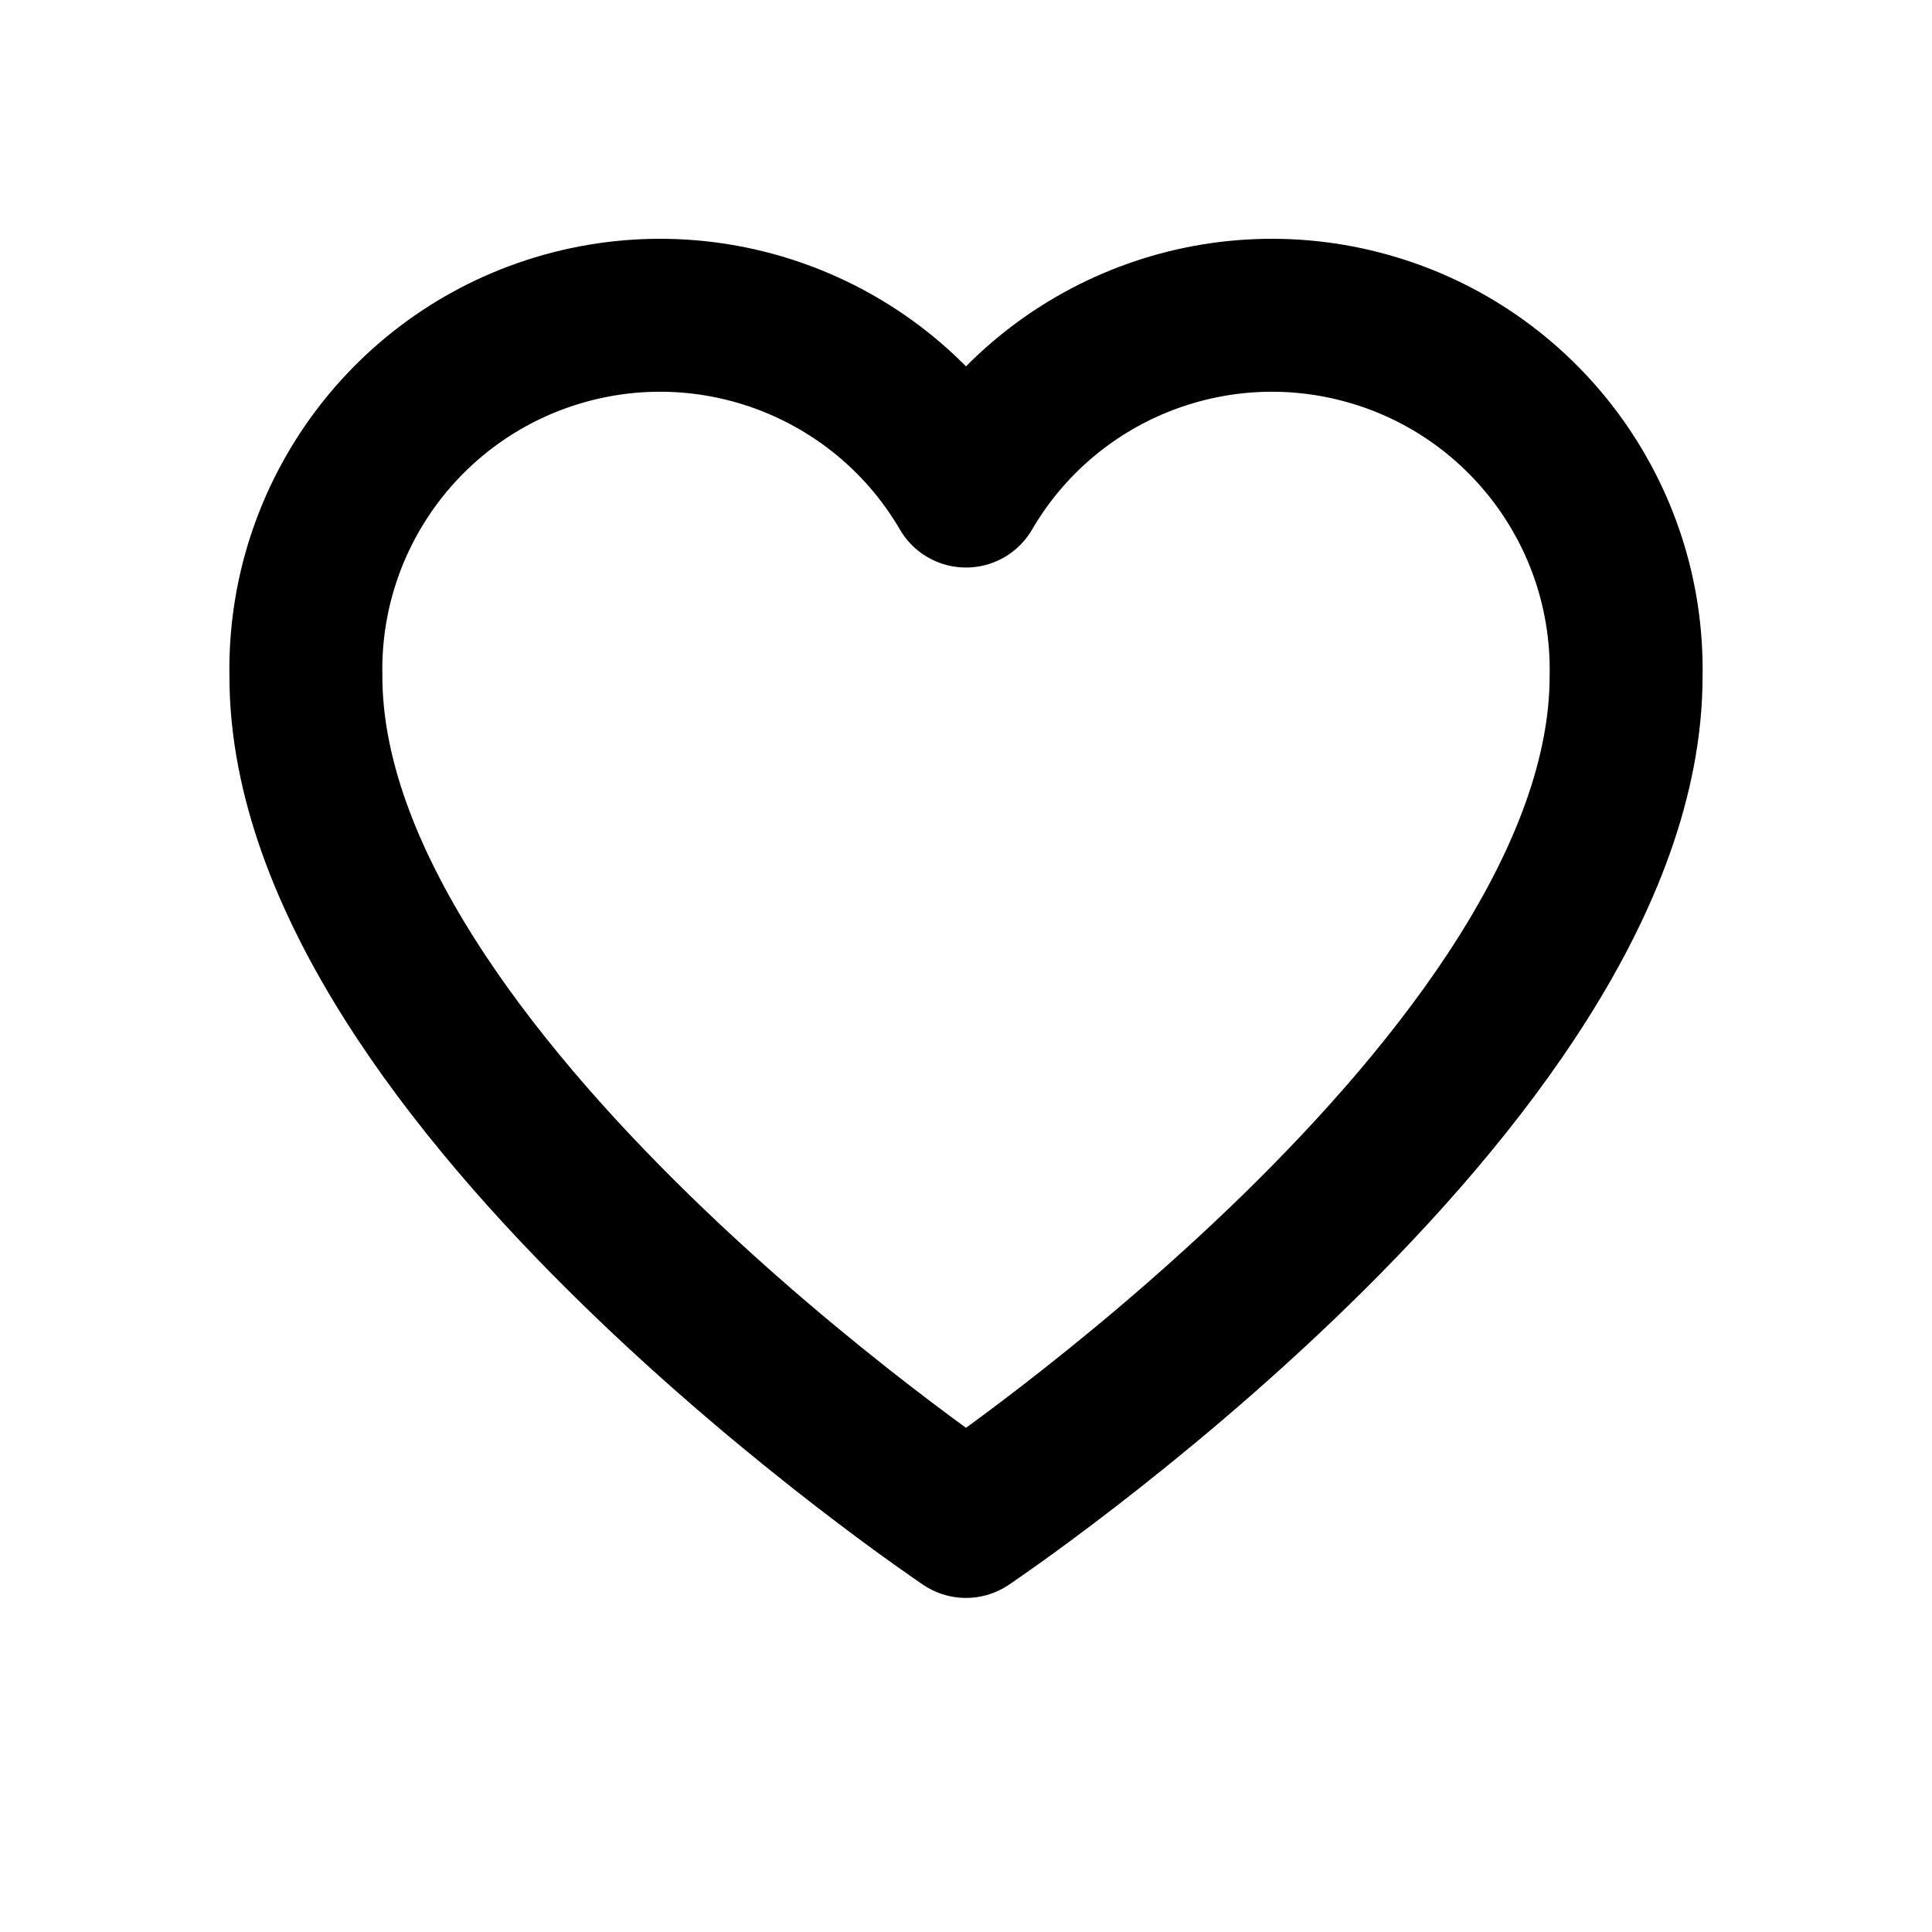
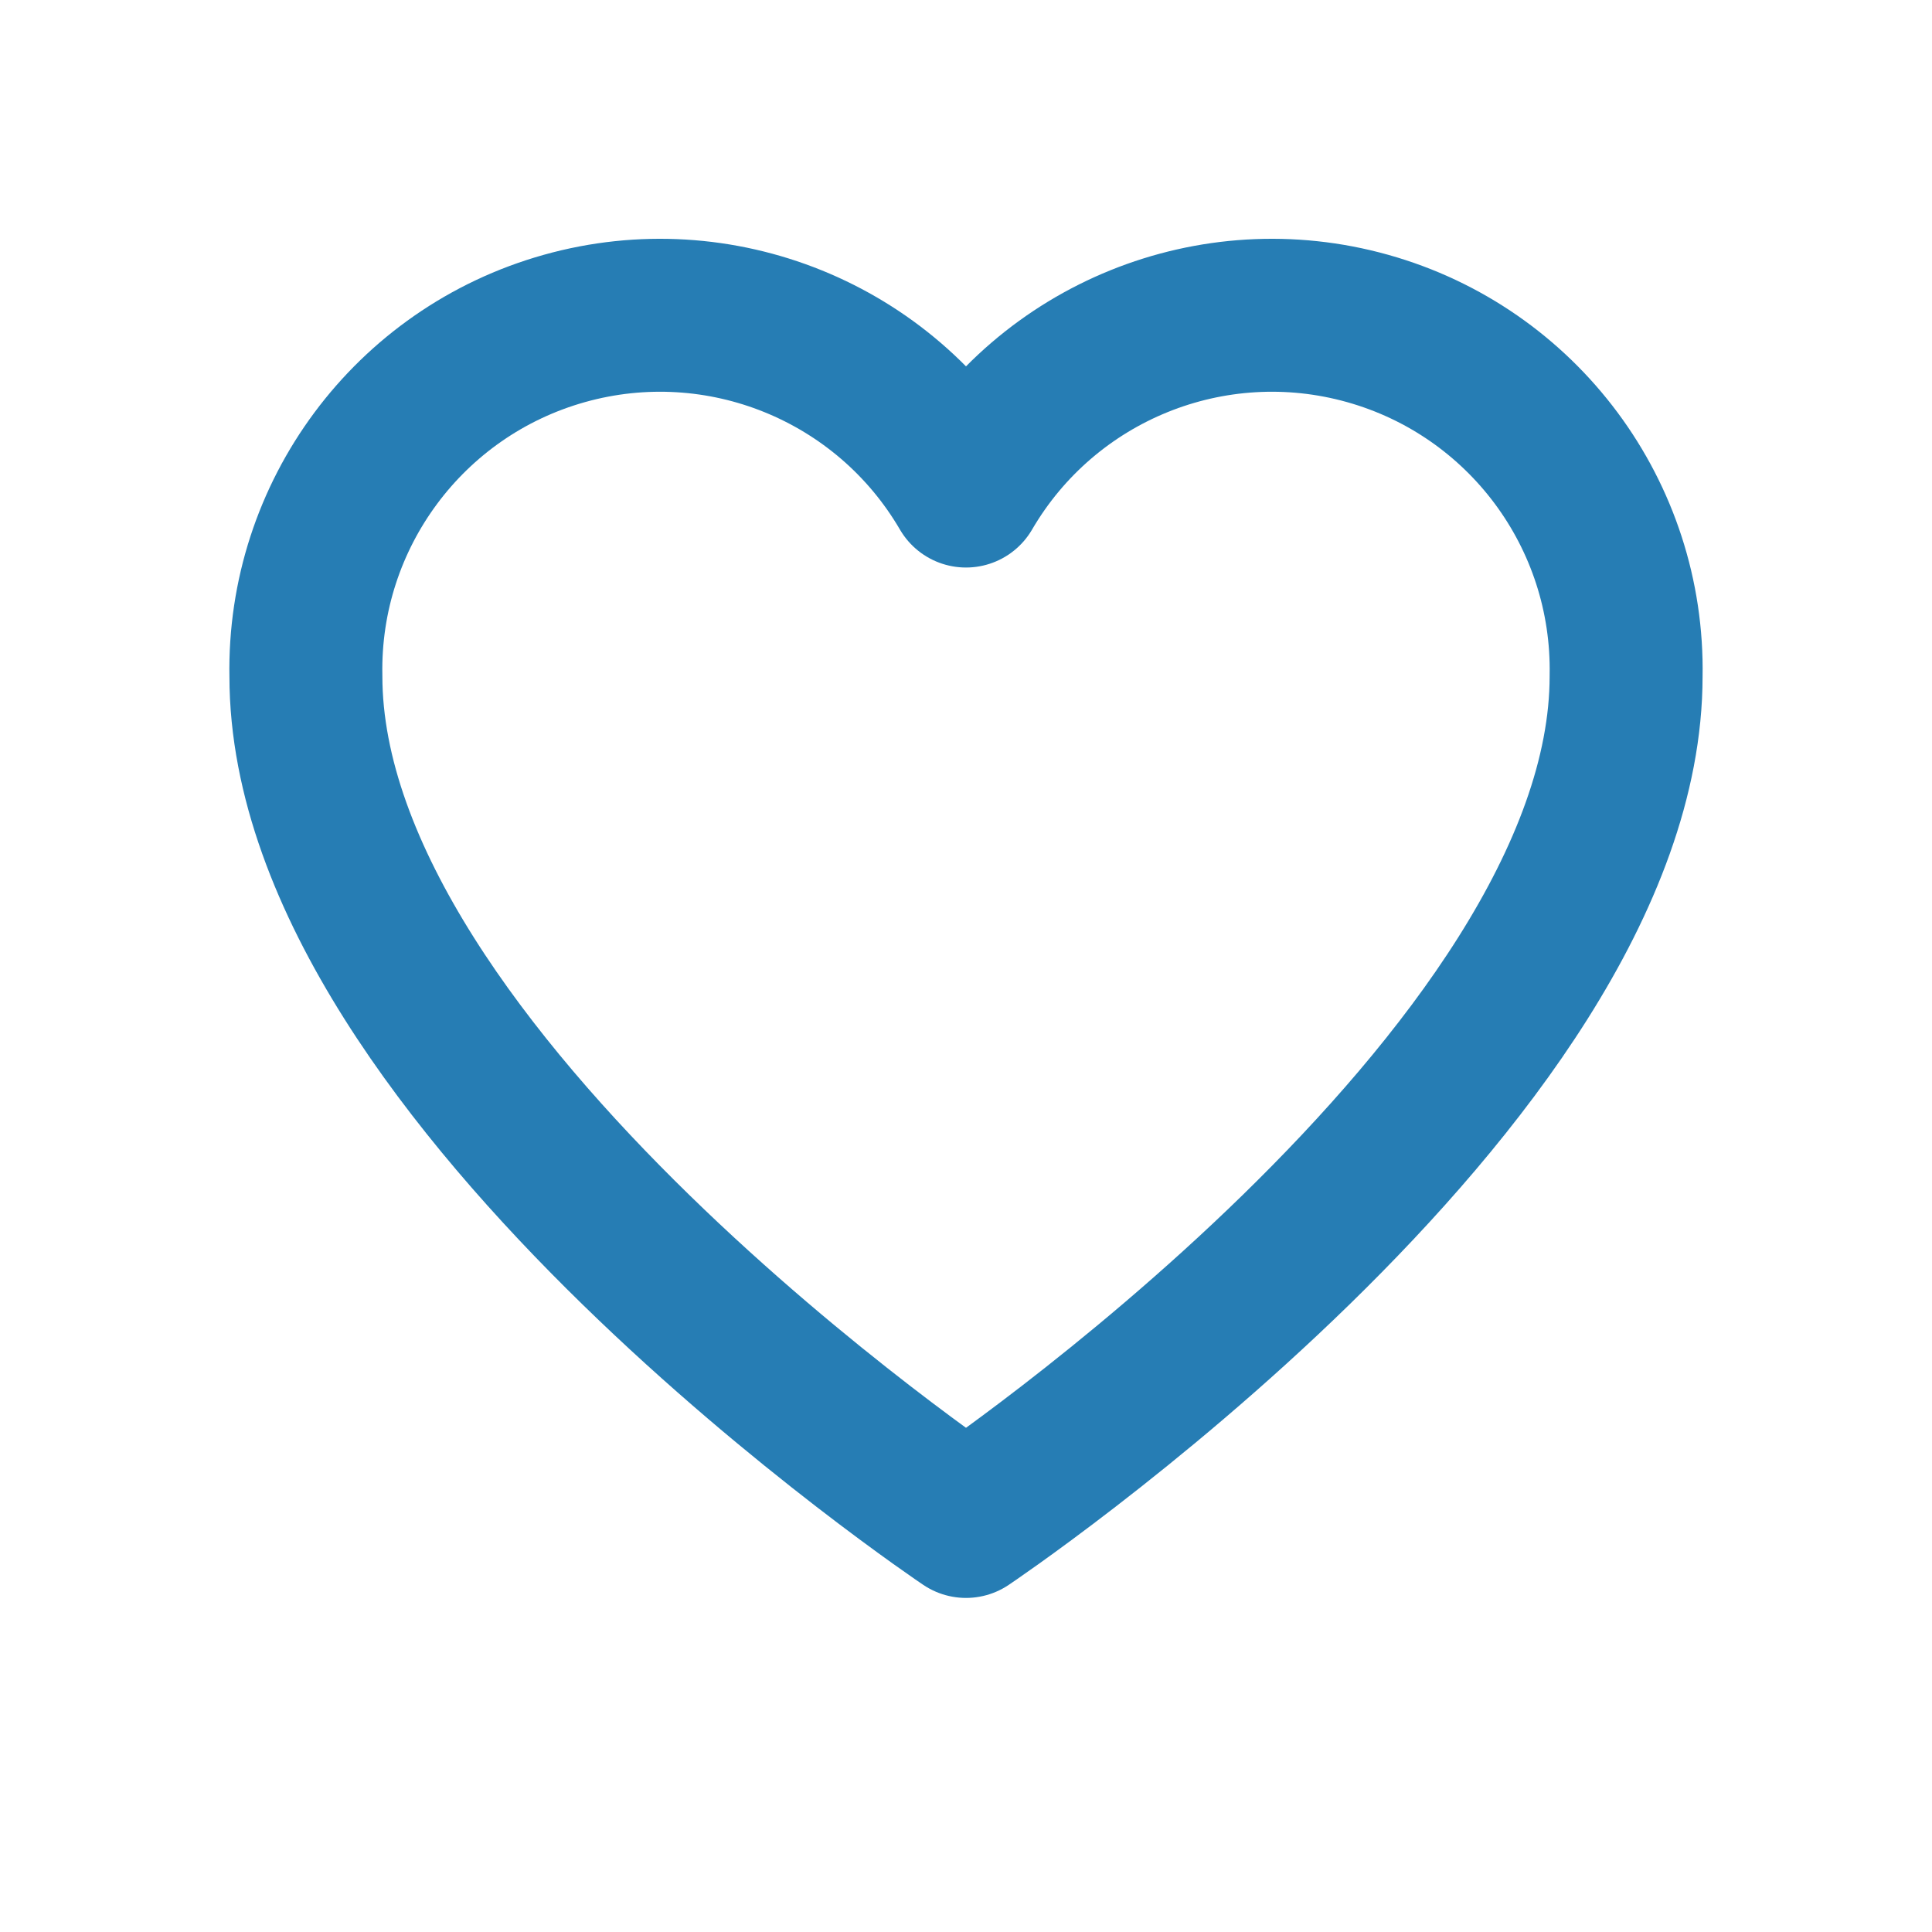
<svg xmlns="http://www.w3.org/2000/svg" viewBox="0 0 24 24">
-   <path fill="none" stroke="currentColor" stroke-width="1.9" stroke-linecap="round" stroke-linejoin="round" d="M20.2 8.4c0 5-8.2 10.5-8.2 10.5S3.8 13.4 3.8 8.4A4.4 4.4 0 0 1 12 6.1a4.4 4.4 0 0 1 8.2 2.3Z" />
+   <path fill="none" stroke="#267db4" stroke-width="1.9" stroke-linecap="round" stroke-linejoin="round" d="M20.2 8.4c0 5-8.2 10.5-8.2 10.5S3.8 13.4 3.8 8.4A4.4 4.4 0 0 1 12 6.1a4.4 4.4 0 0 1 8.2 2.3Z" />
</svg>
